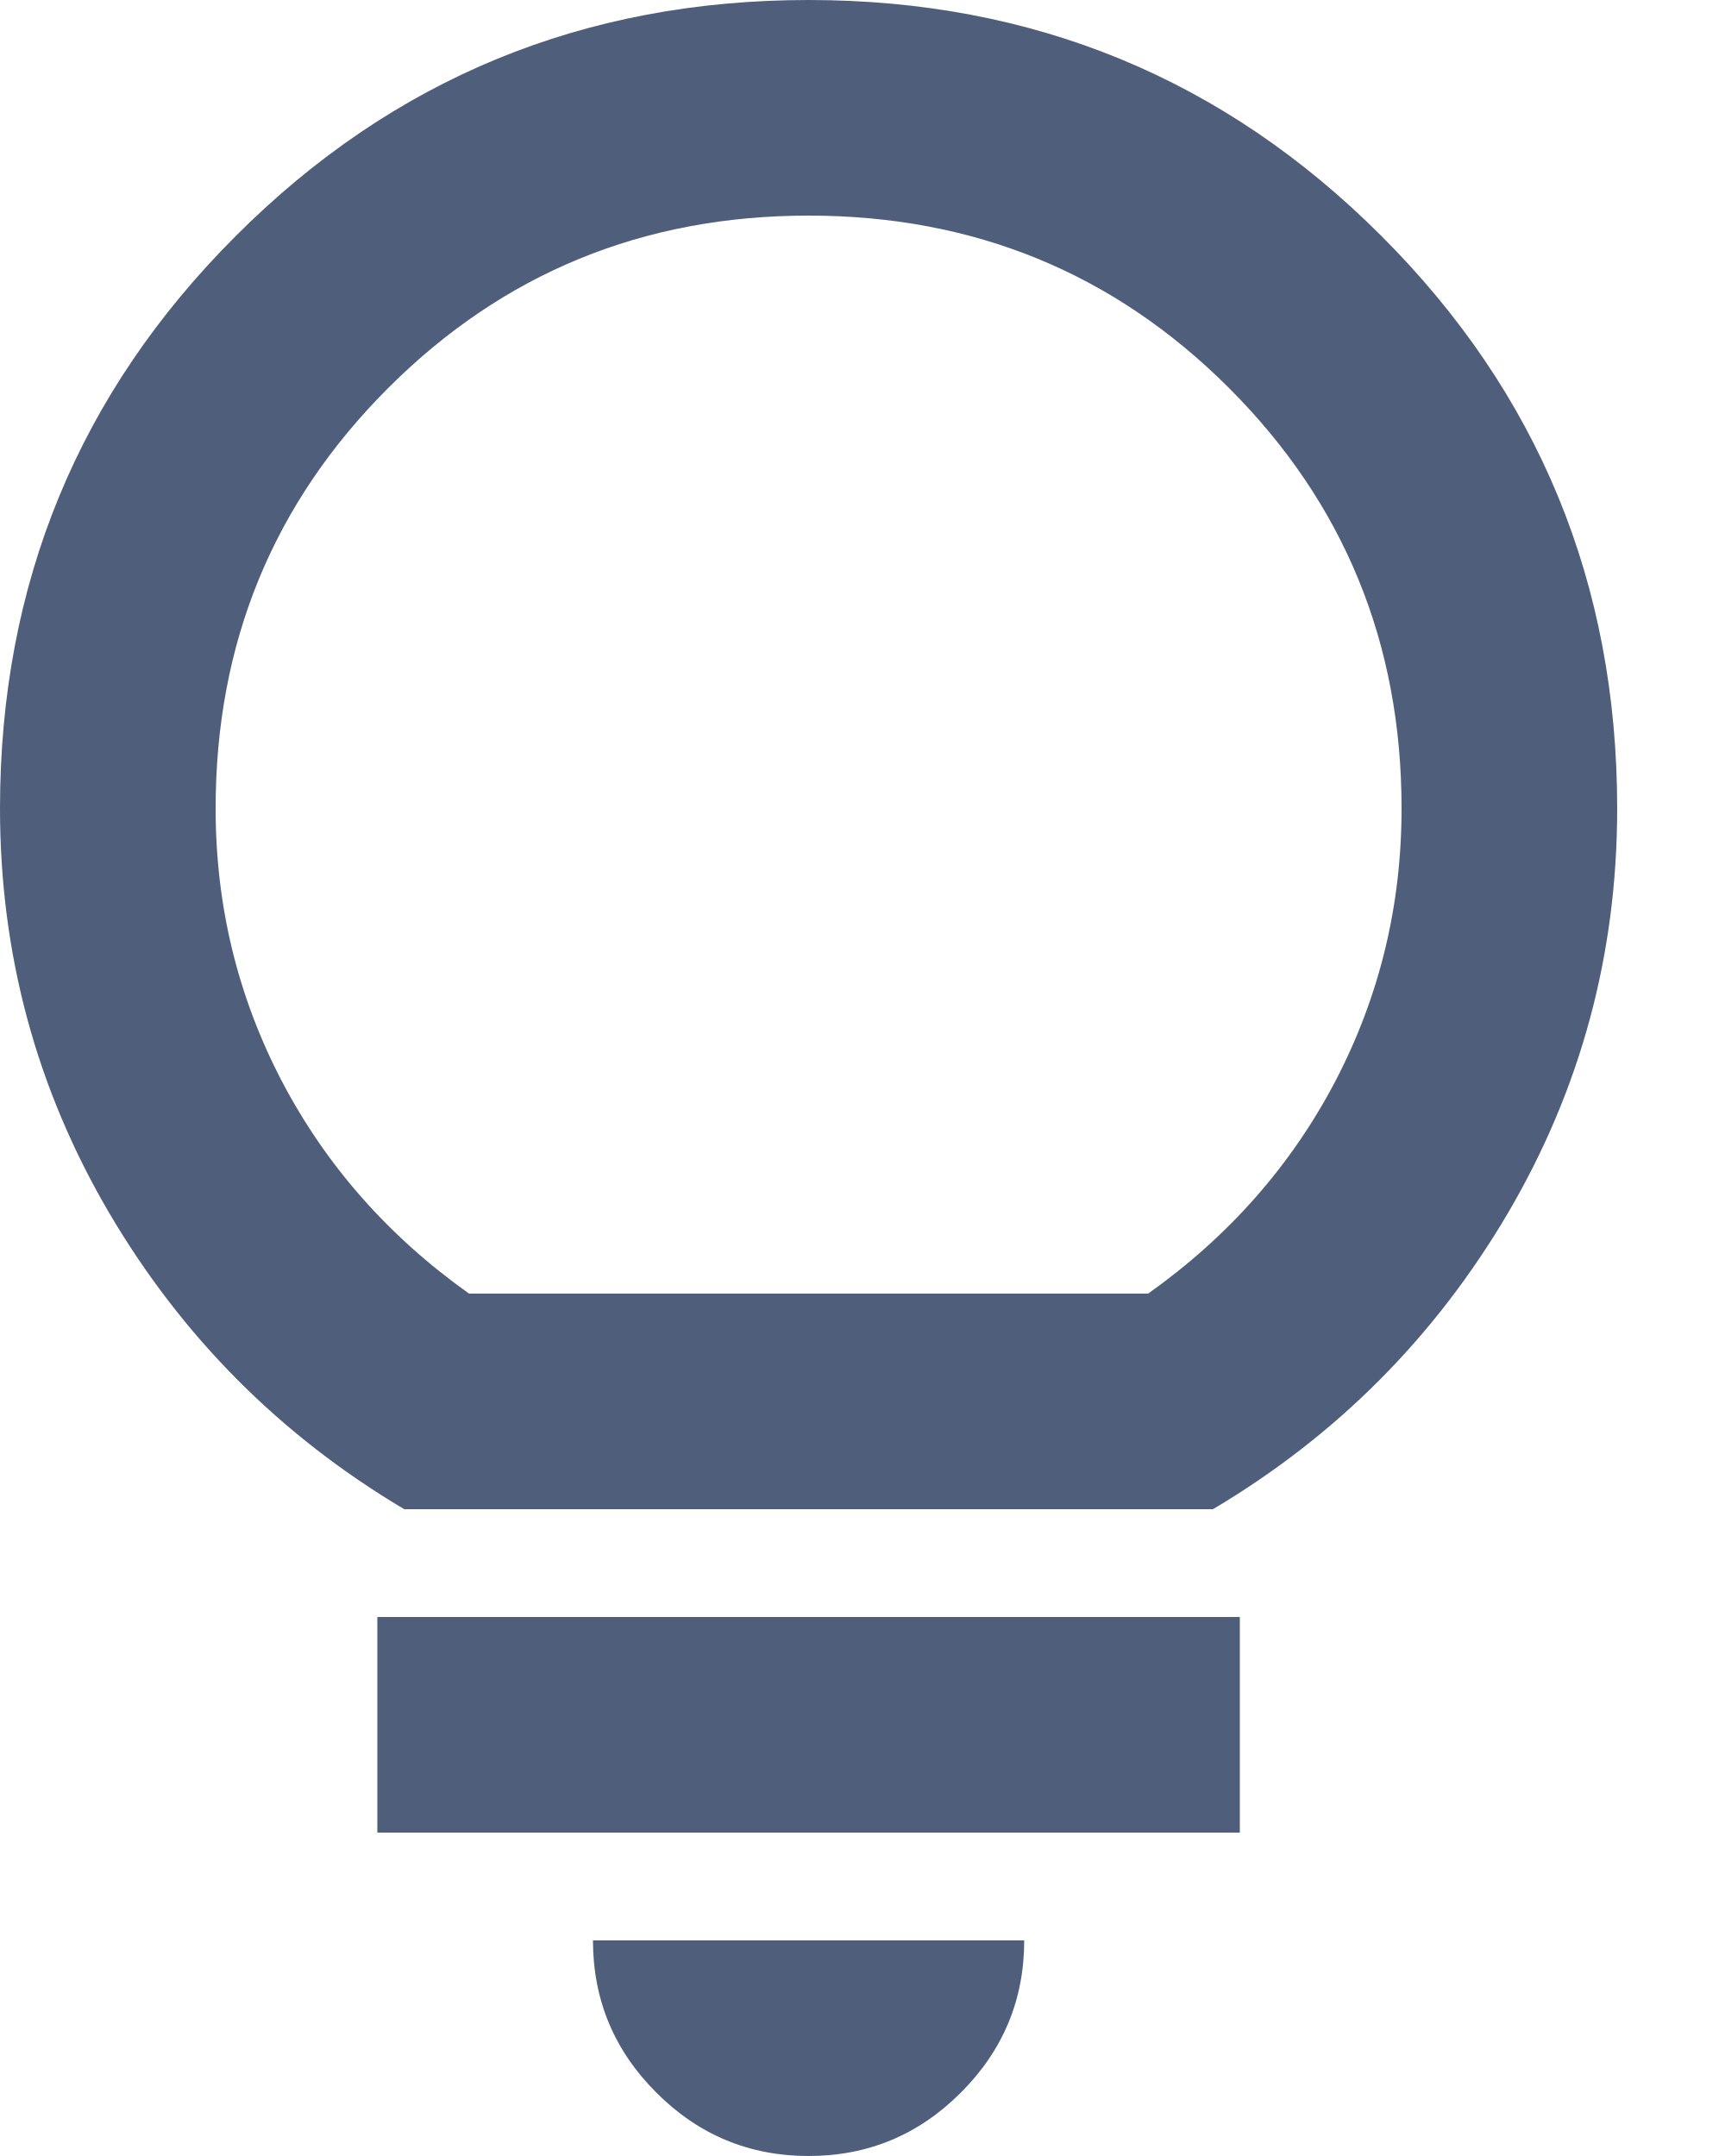
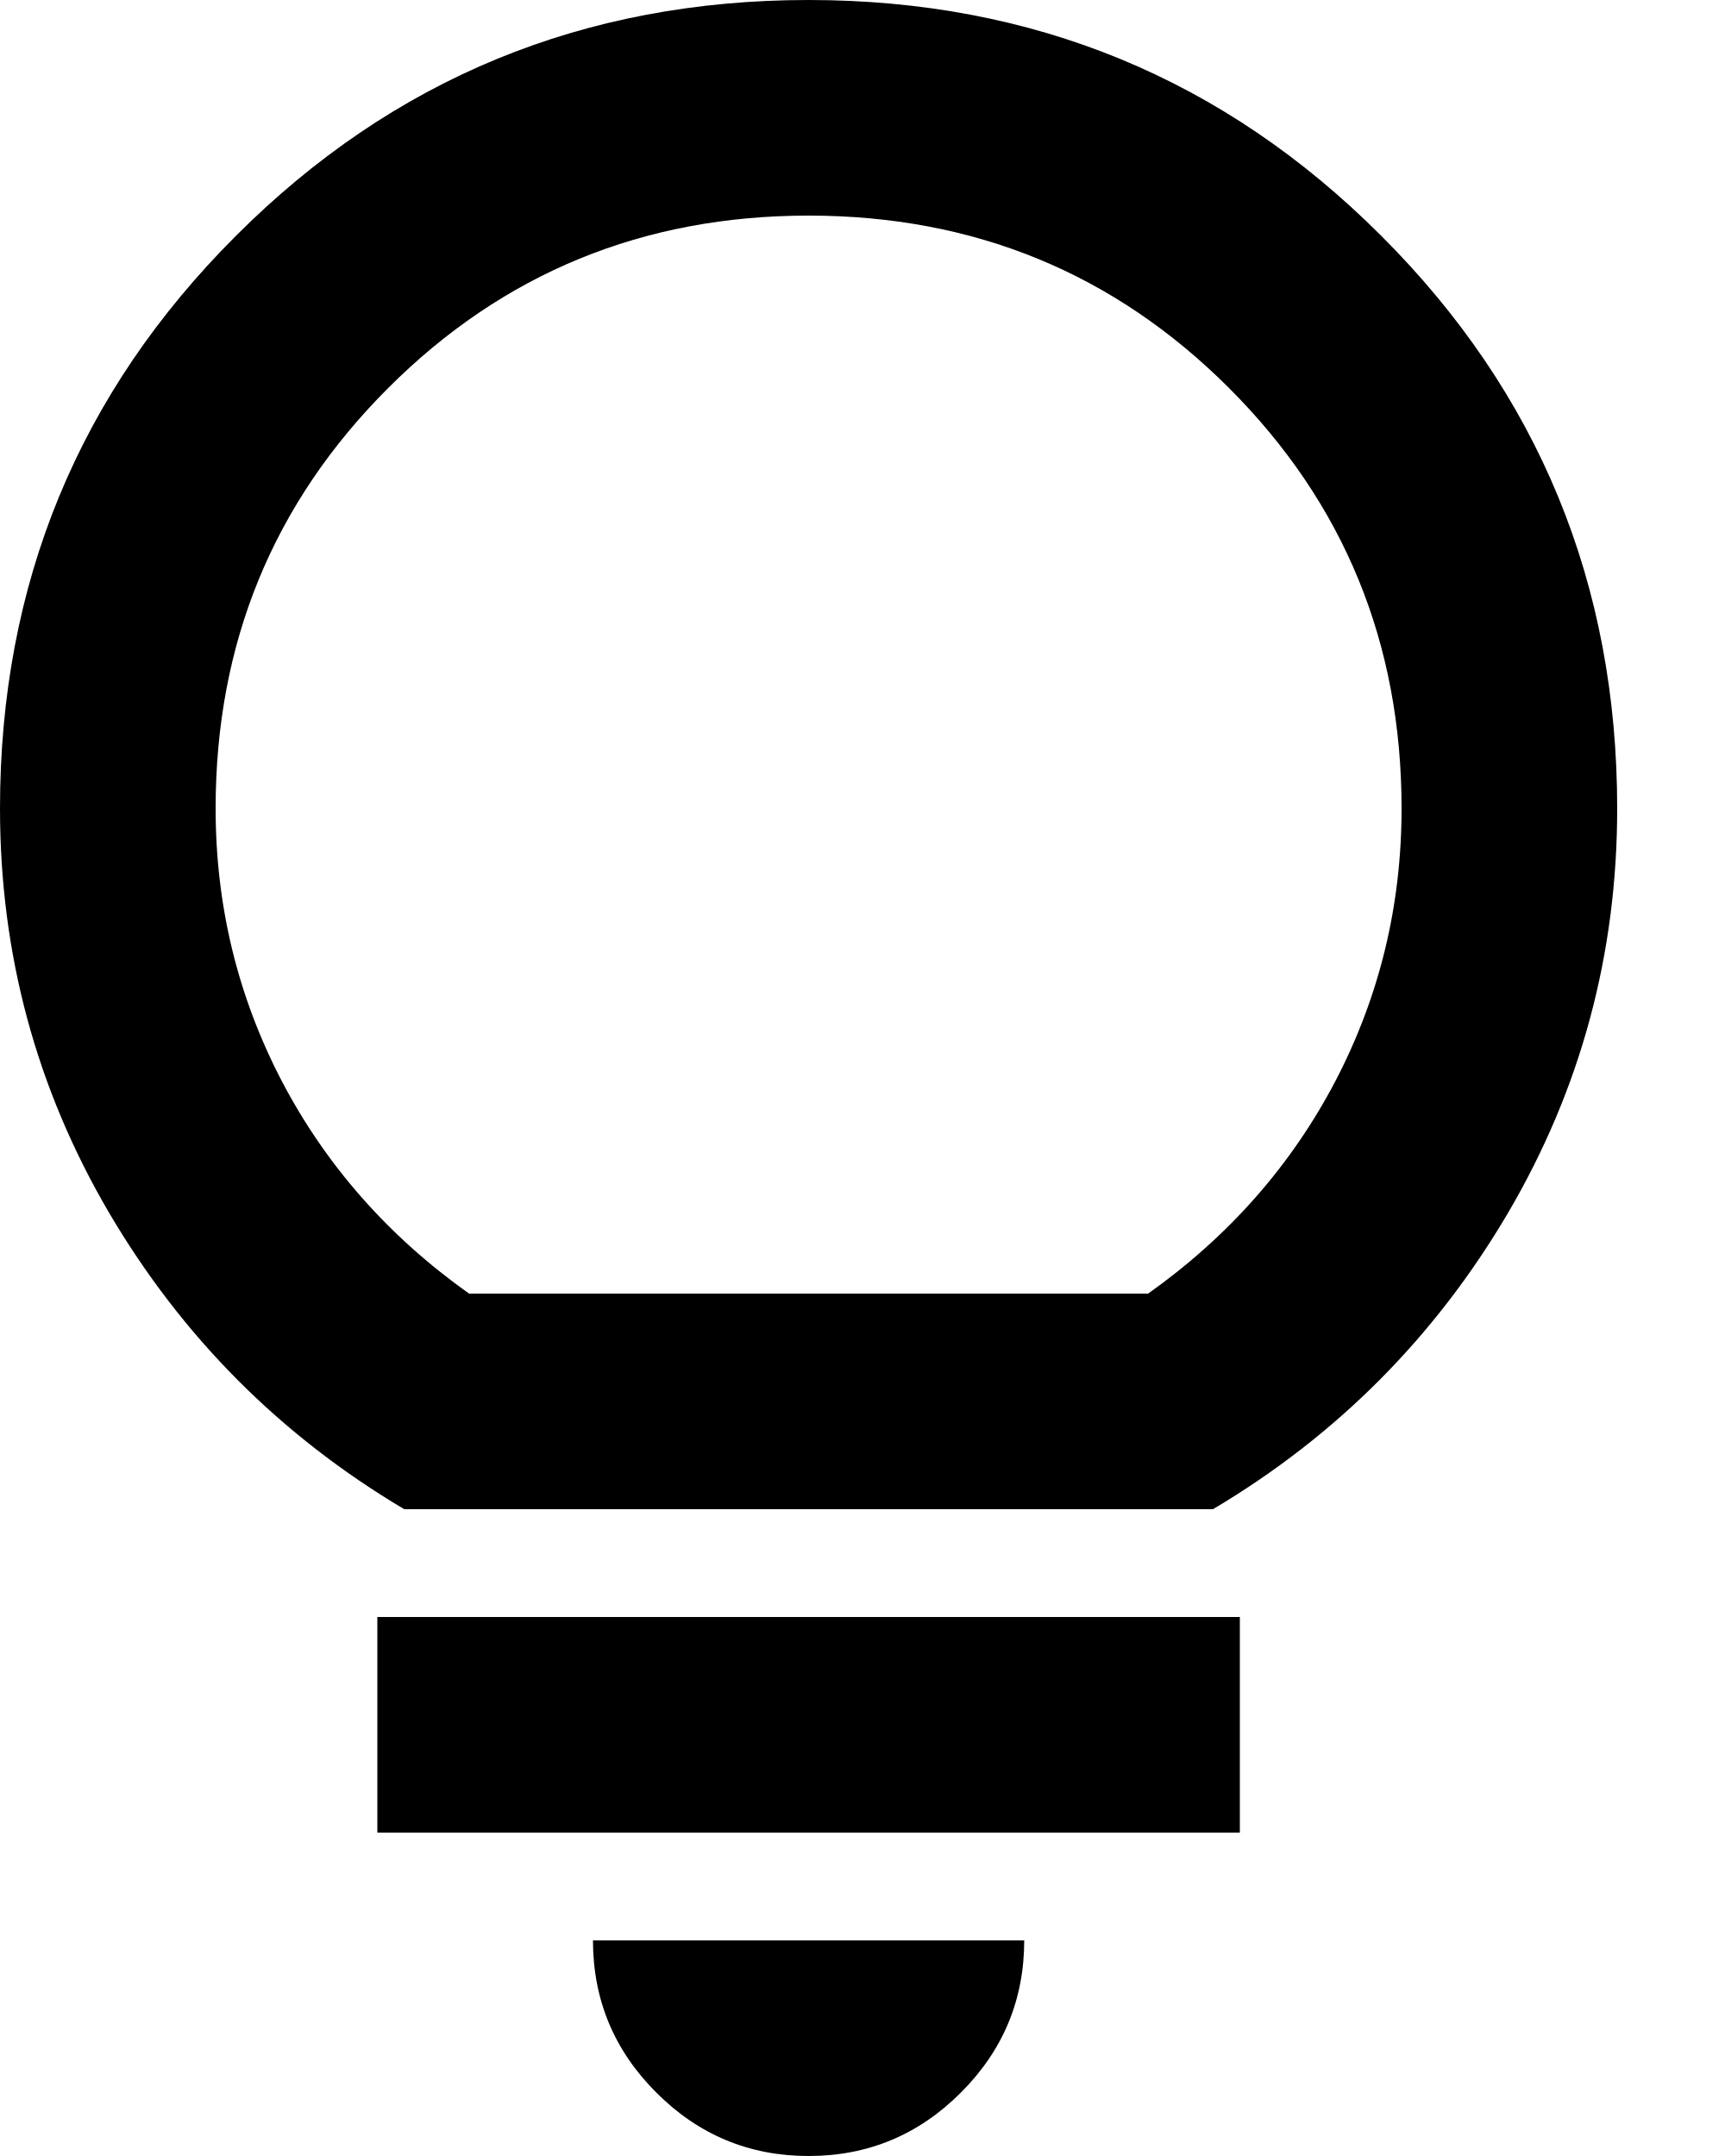
- <svg xmlns="http://www.w3.org/2000/svg" width="12" height="15" viewBox="0 0 12 15" fill="none">
-   <path d="M5.625 15C5.213 15 4.859 14.853 4.566 14.559C4.272 14.266 4.125 13.912 4.125 13.5H7.125C7.125 13.912 6.978 14.266 6.684 14.559C6.391 14.853 6.037 15 5.625 15ZM2.625 12.75V11.25H8.625V12.75H2.625ZM2.812 10.5C1.95 9.988 1.266 9.3 0.759 8.438C0.253 7.575 0 6.638 0 5.625C0 4.062 0.547 2.734 1.641 1.641C2.734 0.547 4.062 0 5.625 0C7.188 0 8.516 0.547 9.609 1.641C10.703 2.734 11.25 4.062 11.25 5.625C11.25 6.638 10.997 7.575 10.491 8.438C9.984 9.3 9.3 9.988 8.438 10.5H2.812ZM3.263 9H7.987C8.55 8.6 8.984 8.106 9.291 7.519C9.597 6.931 9.75 6.3 9.75 5.625C9.75 4.475 9.35 3.5 8.55 2.7C7.75 1.9 6.775 1.5 5.625 1.5C4.475 1.5 3.5 1.9 2.7 2.7C1.9 3.5 1.5 4.475 1.5 5.625C1.5 6.3 1.653 6.931 1.959 7.519C2.266 8.106 2.7 8.6 3.263 9Z" fill="#4F5F7B" />
+ <svg xmlns="http://www.w3.org/2000/svg" width="12" height="15" viewBox="0 0 12 15" fill="currentColor">
+   <path d="M5.625 15C5.213 15 4.859 14.853 4.566 14.559C4.272 14.266 4.125 13.912 4.125 13.5H7.125C7.125 13.912 6.978 14.266 6.684 14.559C6.391 14.853 6.037 15 5.625 15ZM2.625 12.75V11.25H8.625V12.75H2.625ZM2.812 10.5C1.95 9.988 1.266 9.3 0.759 8.438C0.253 7.575 0 6.638 0 5.625C0 4.062 0.547 2.734 1.641 1.641C2.734 0.547 4.062 0 5.625 0C7.188 0 8.516 0.547 9.609 1.641C10.703 2.734 11.25 4.062 11.25 5.625C11.25 6.638 10.997 7.575 10.491 8.438C9.984 9.3 9.3 9.988 8.438 10.5H2.812ZM3.263 9H7.987C8.55 8.6 8.984 8.106 9.291 7.519C9.597 6.931 9.75 6.3 9.75 5.625C9.75 4.475 9.35 3.5 8.55 2.7C7.75 1.9 6.775 1.5 5.625 1.5C4.475 1.5 3.5 1.9 2.7 2.7C1.9 3.5 1.5 4.475 1.5 5.625C1.5 6.3 1.653 6.931 1.959 7.519C2.266 8.106 2.7 8.6 3.263 9Z" fill="currentColor" />
</svg>
